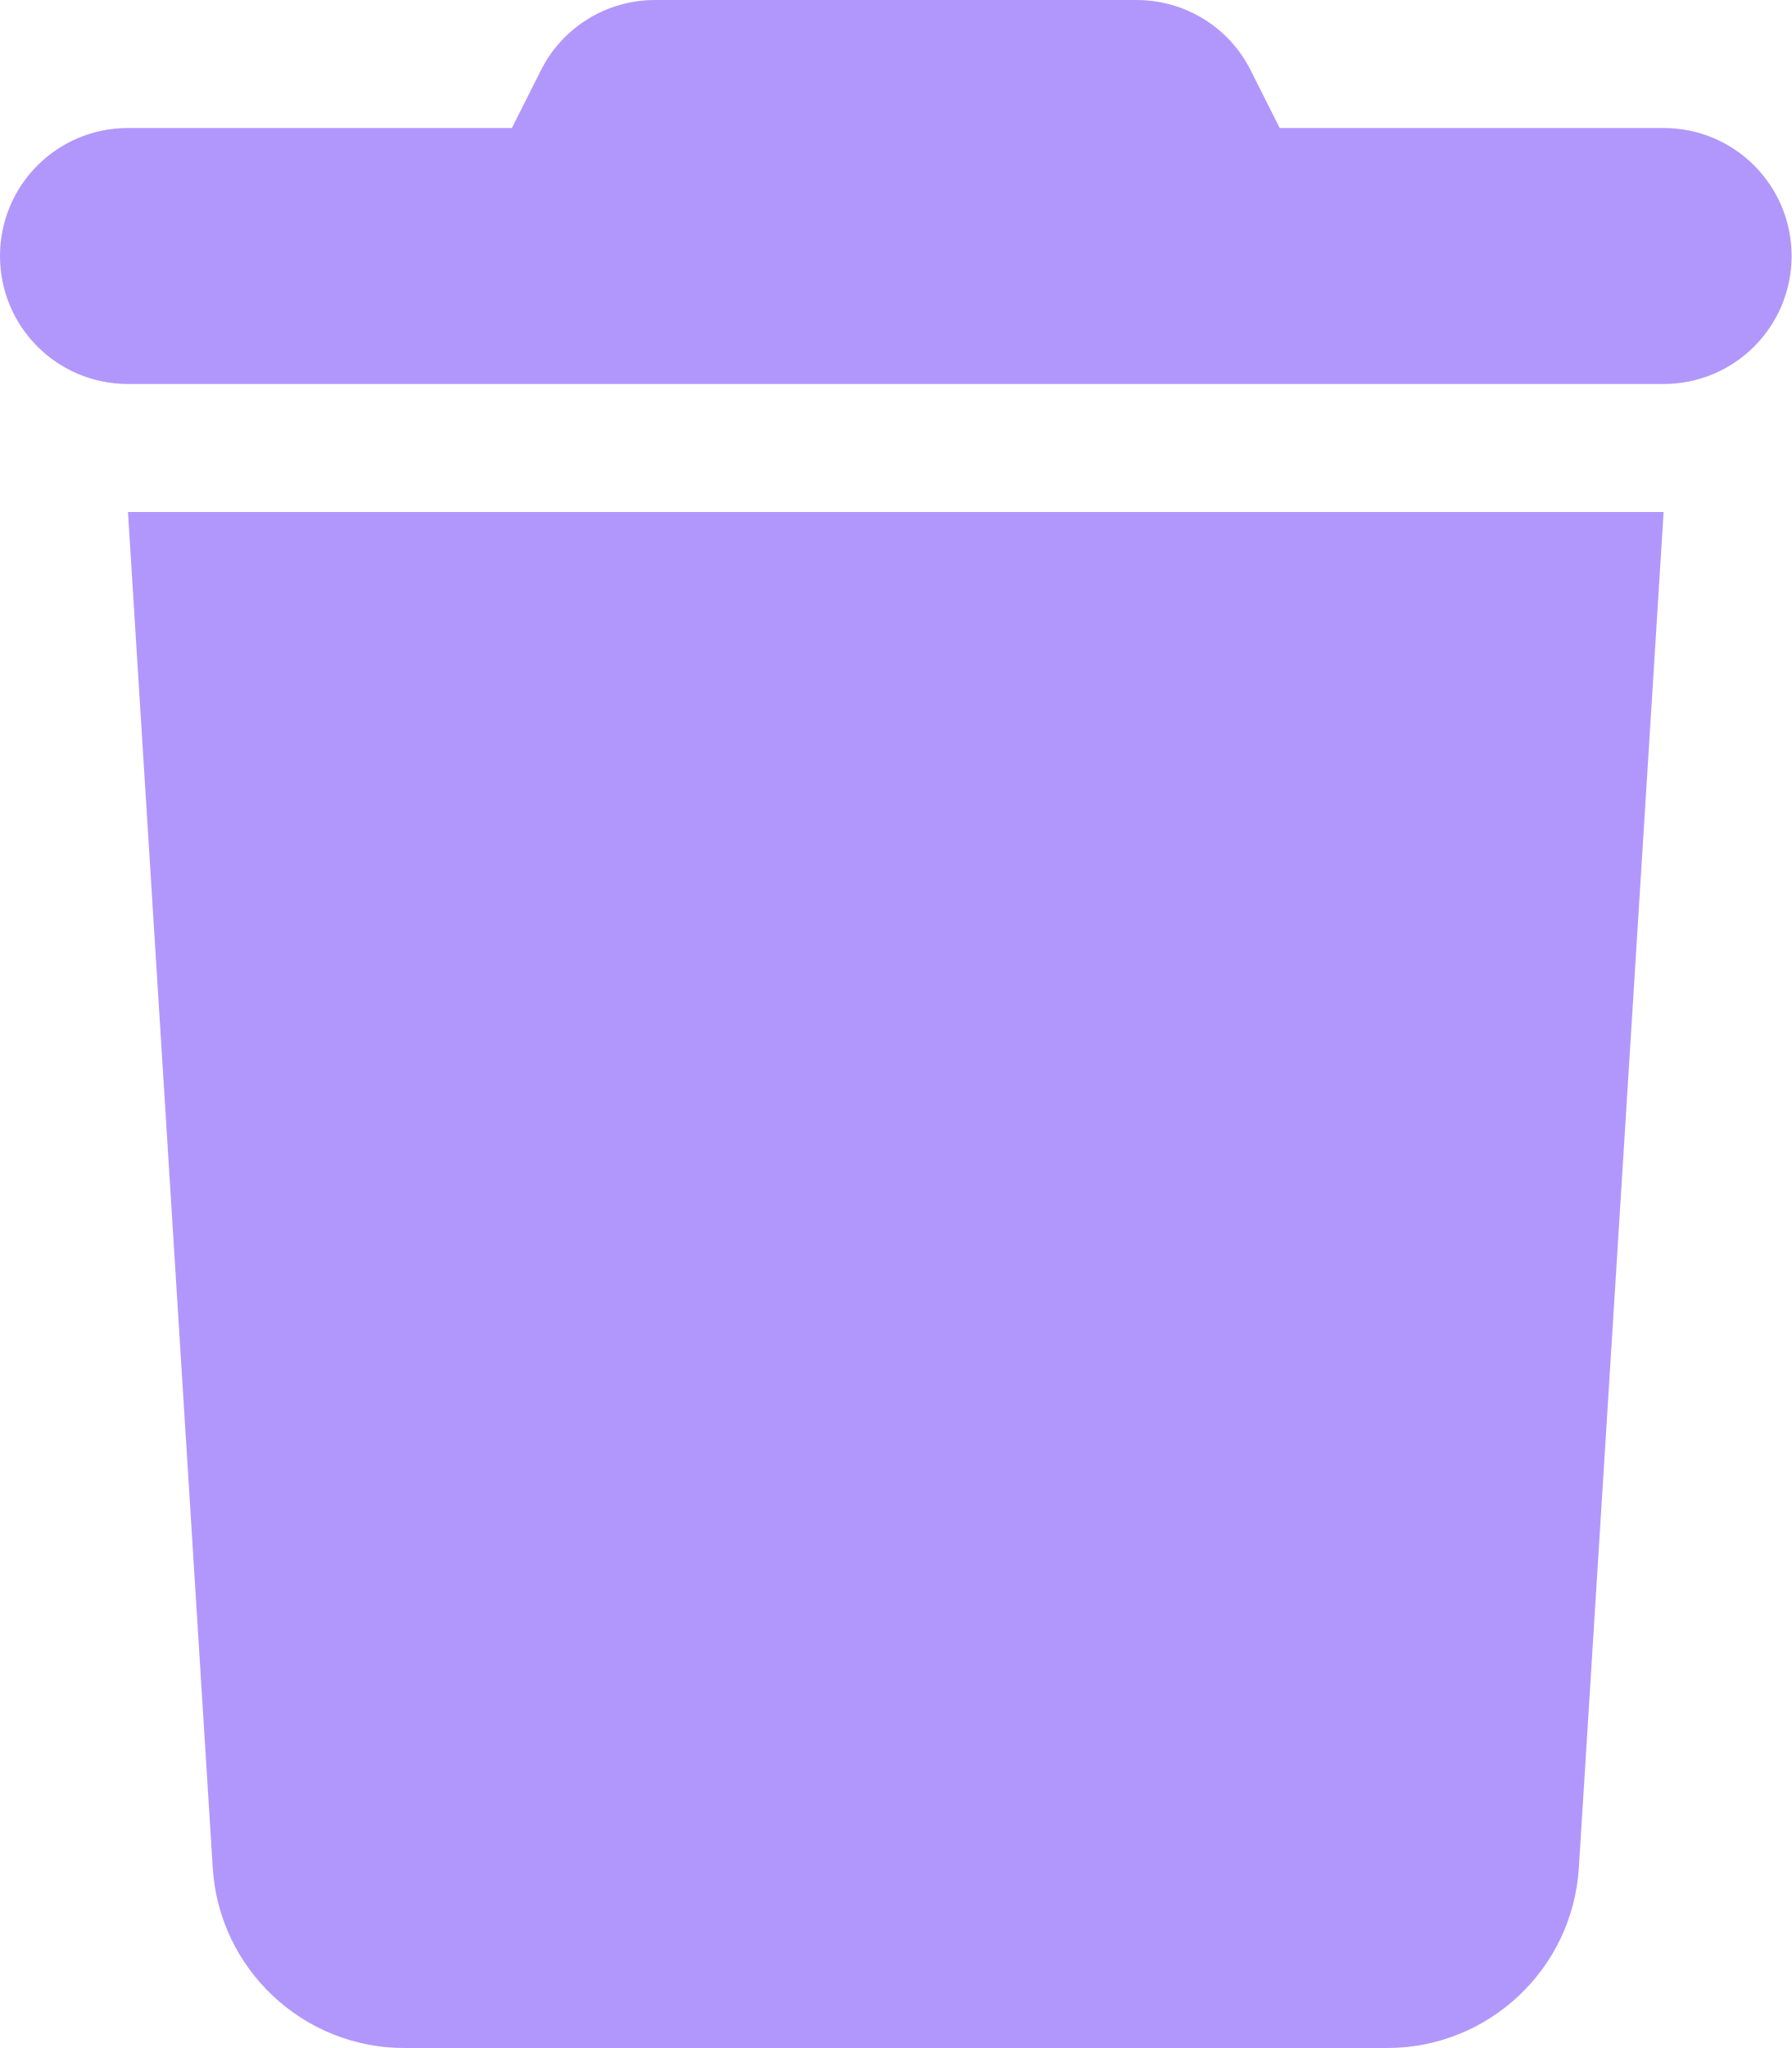
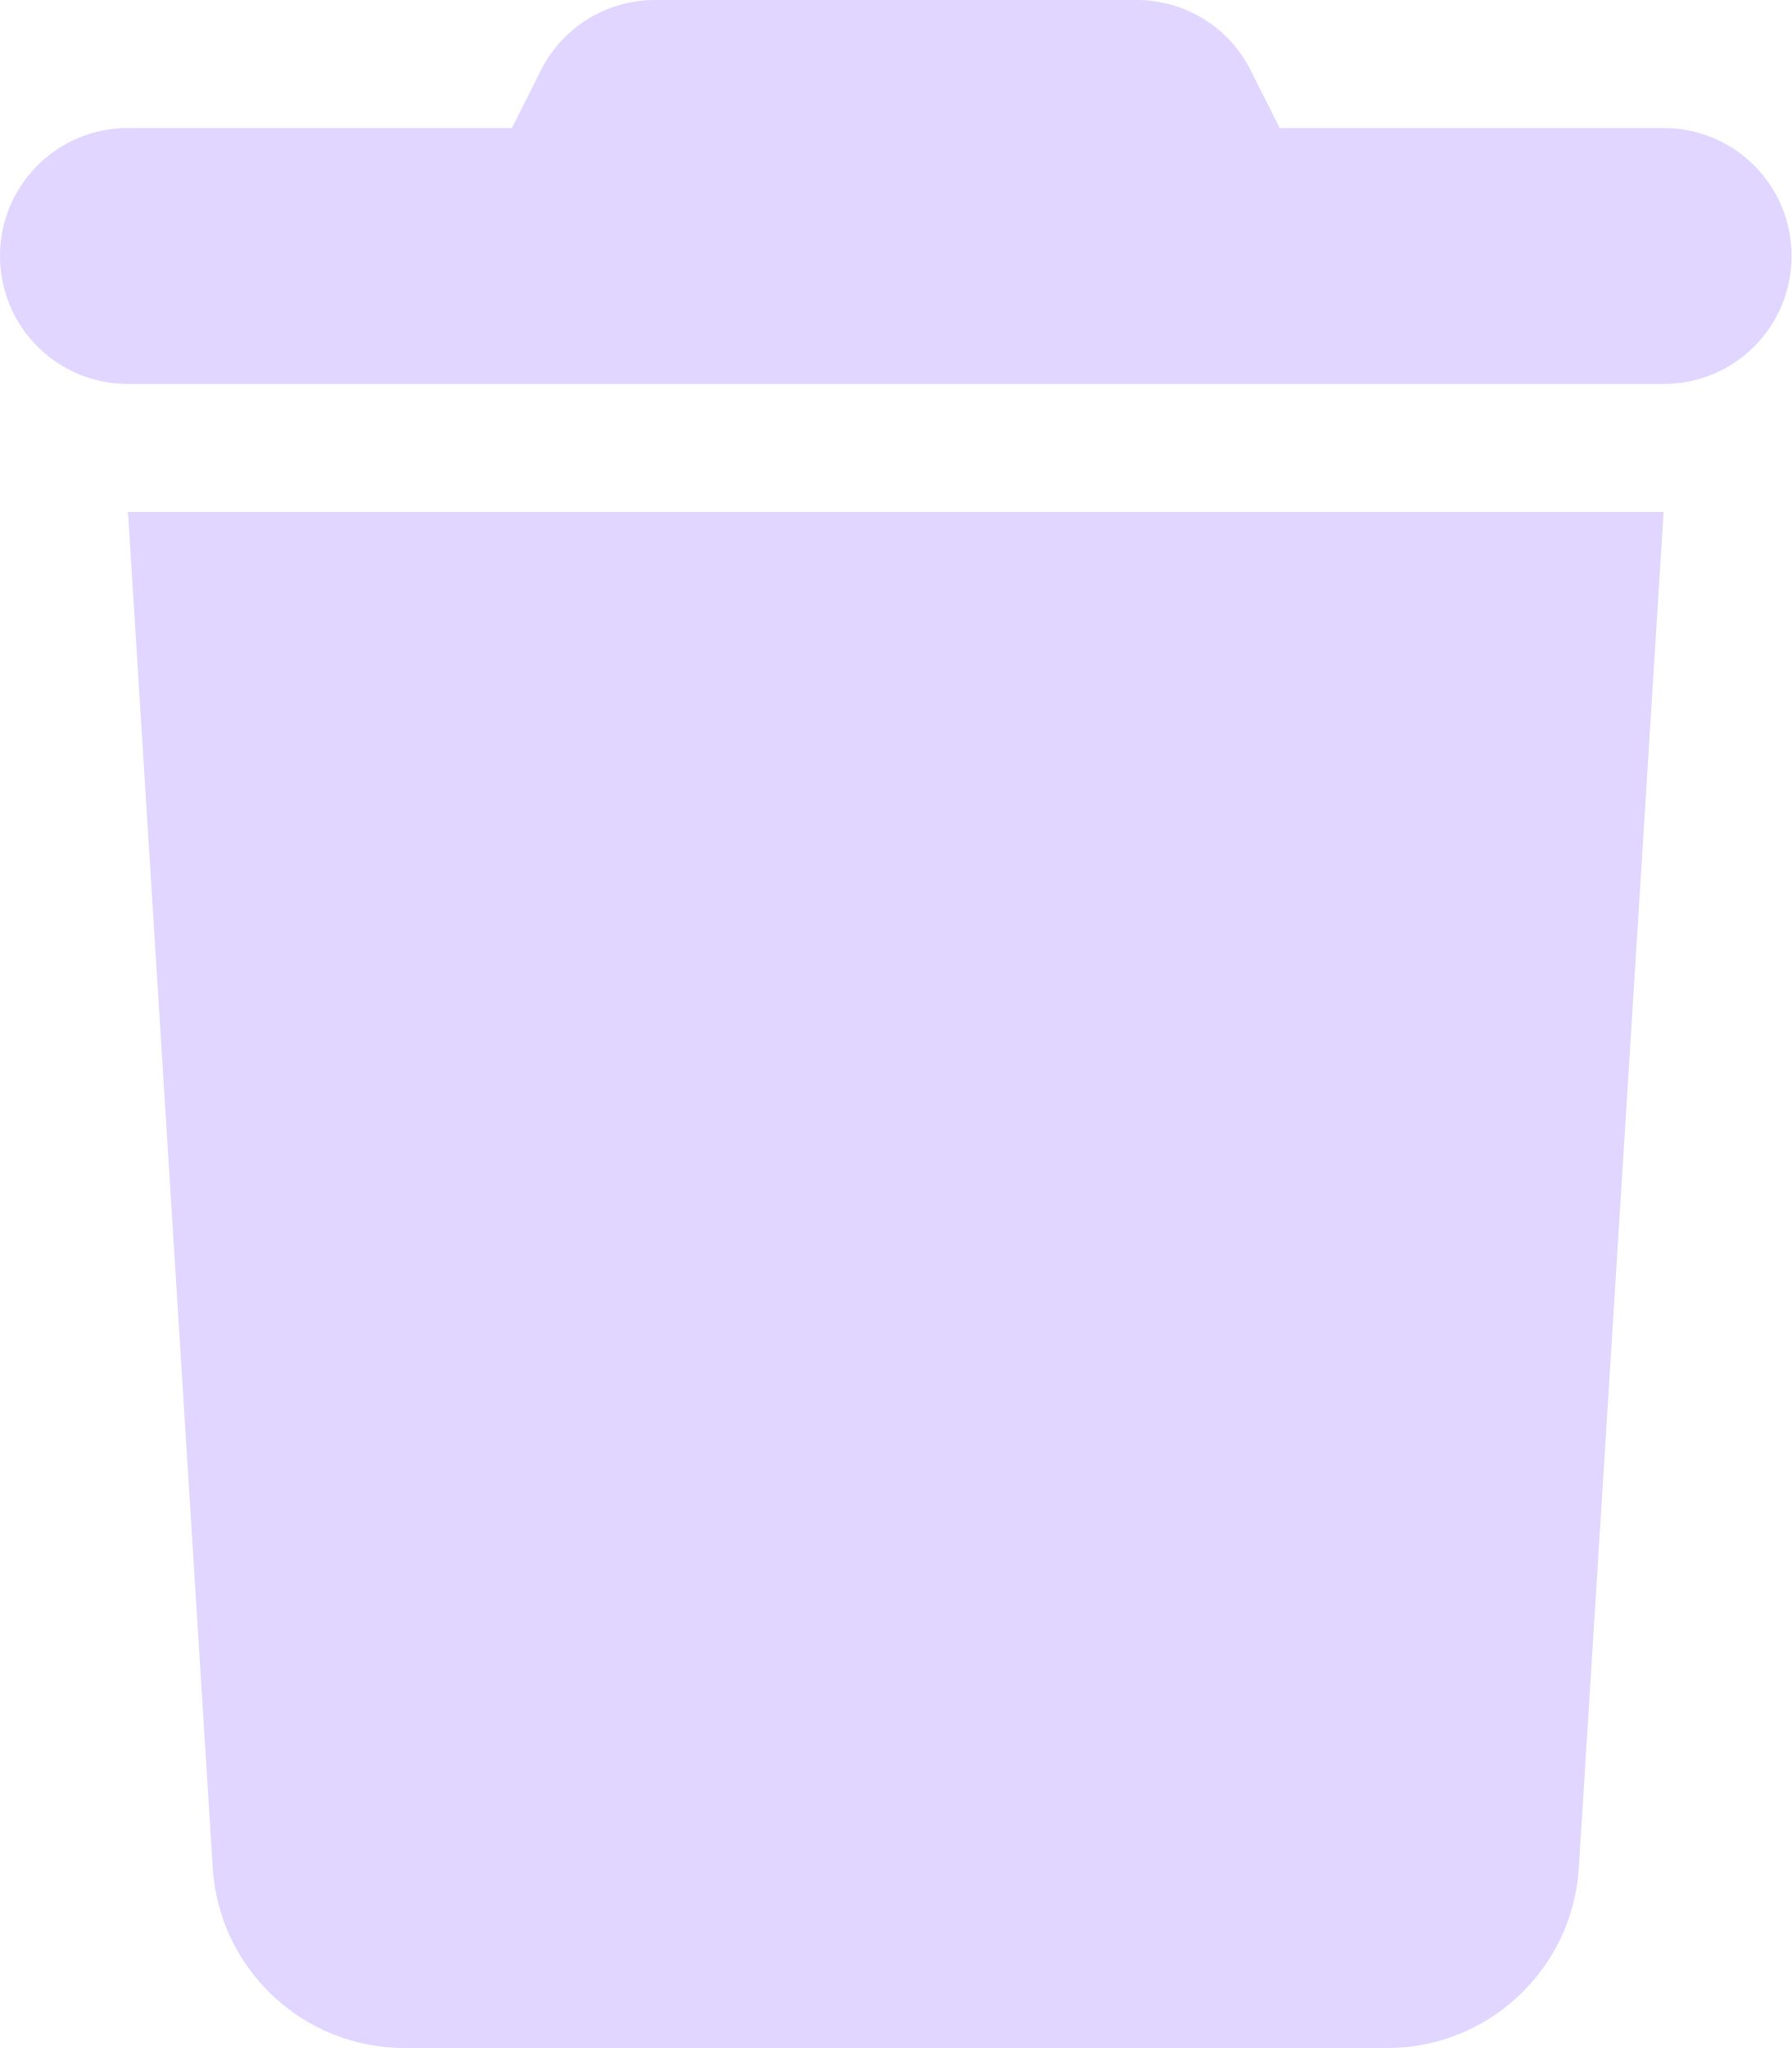
<svg xmlns="http://www.w3.org/2000/svg" viewBox="0 0 448 512">
-   <path fill="#B197FC" d="M135.2 17.7L128 32 32 32C14.3 32 0 46.3 0 64S14.3 96 32 96l384 0c17.7 0 32-14.3 32-32s-14.3-32-32-32l-96 0-7.2-14.3C307.4 6.8 296.3 0 284.2 0L163.8 0c-12.1 0-23.2 6.8-28.6 17.7zM416 128L32 128 53.2 467c1.6 25.3 22.6 45 47.9 45l245.8 0c25.3 0 46.3-19.7 47.9-45L416 128z" />
+   <path fill="#e0d6ff" d="M135.2 17.7L128 32 32 32C14.3 32 0 46.3 0 64S14.3 96 32 96l384 0c17.7 0 32-14.3 32-32s-14.3-32-32-32l-96 0-7.2-14.3C307.4 6.8 296.3 0 284.2 0L163.8 0c-12.1 0-23.2 6.8-28.6 17.7zM416 128L32 128 53.2 467c1.6 25.3 22.6 45 47.9 45l245.8 0c25.3 0 46.3-19.7 47.9-45L416 128z" />
</svg>
